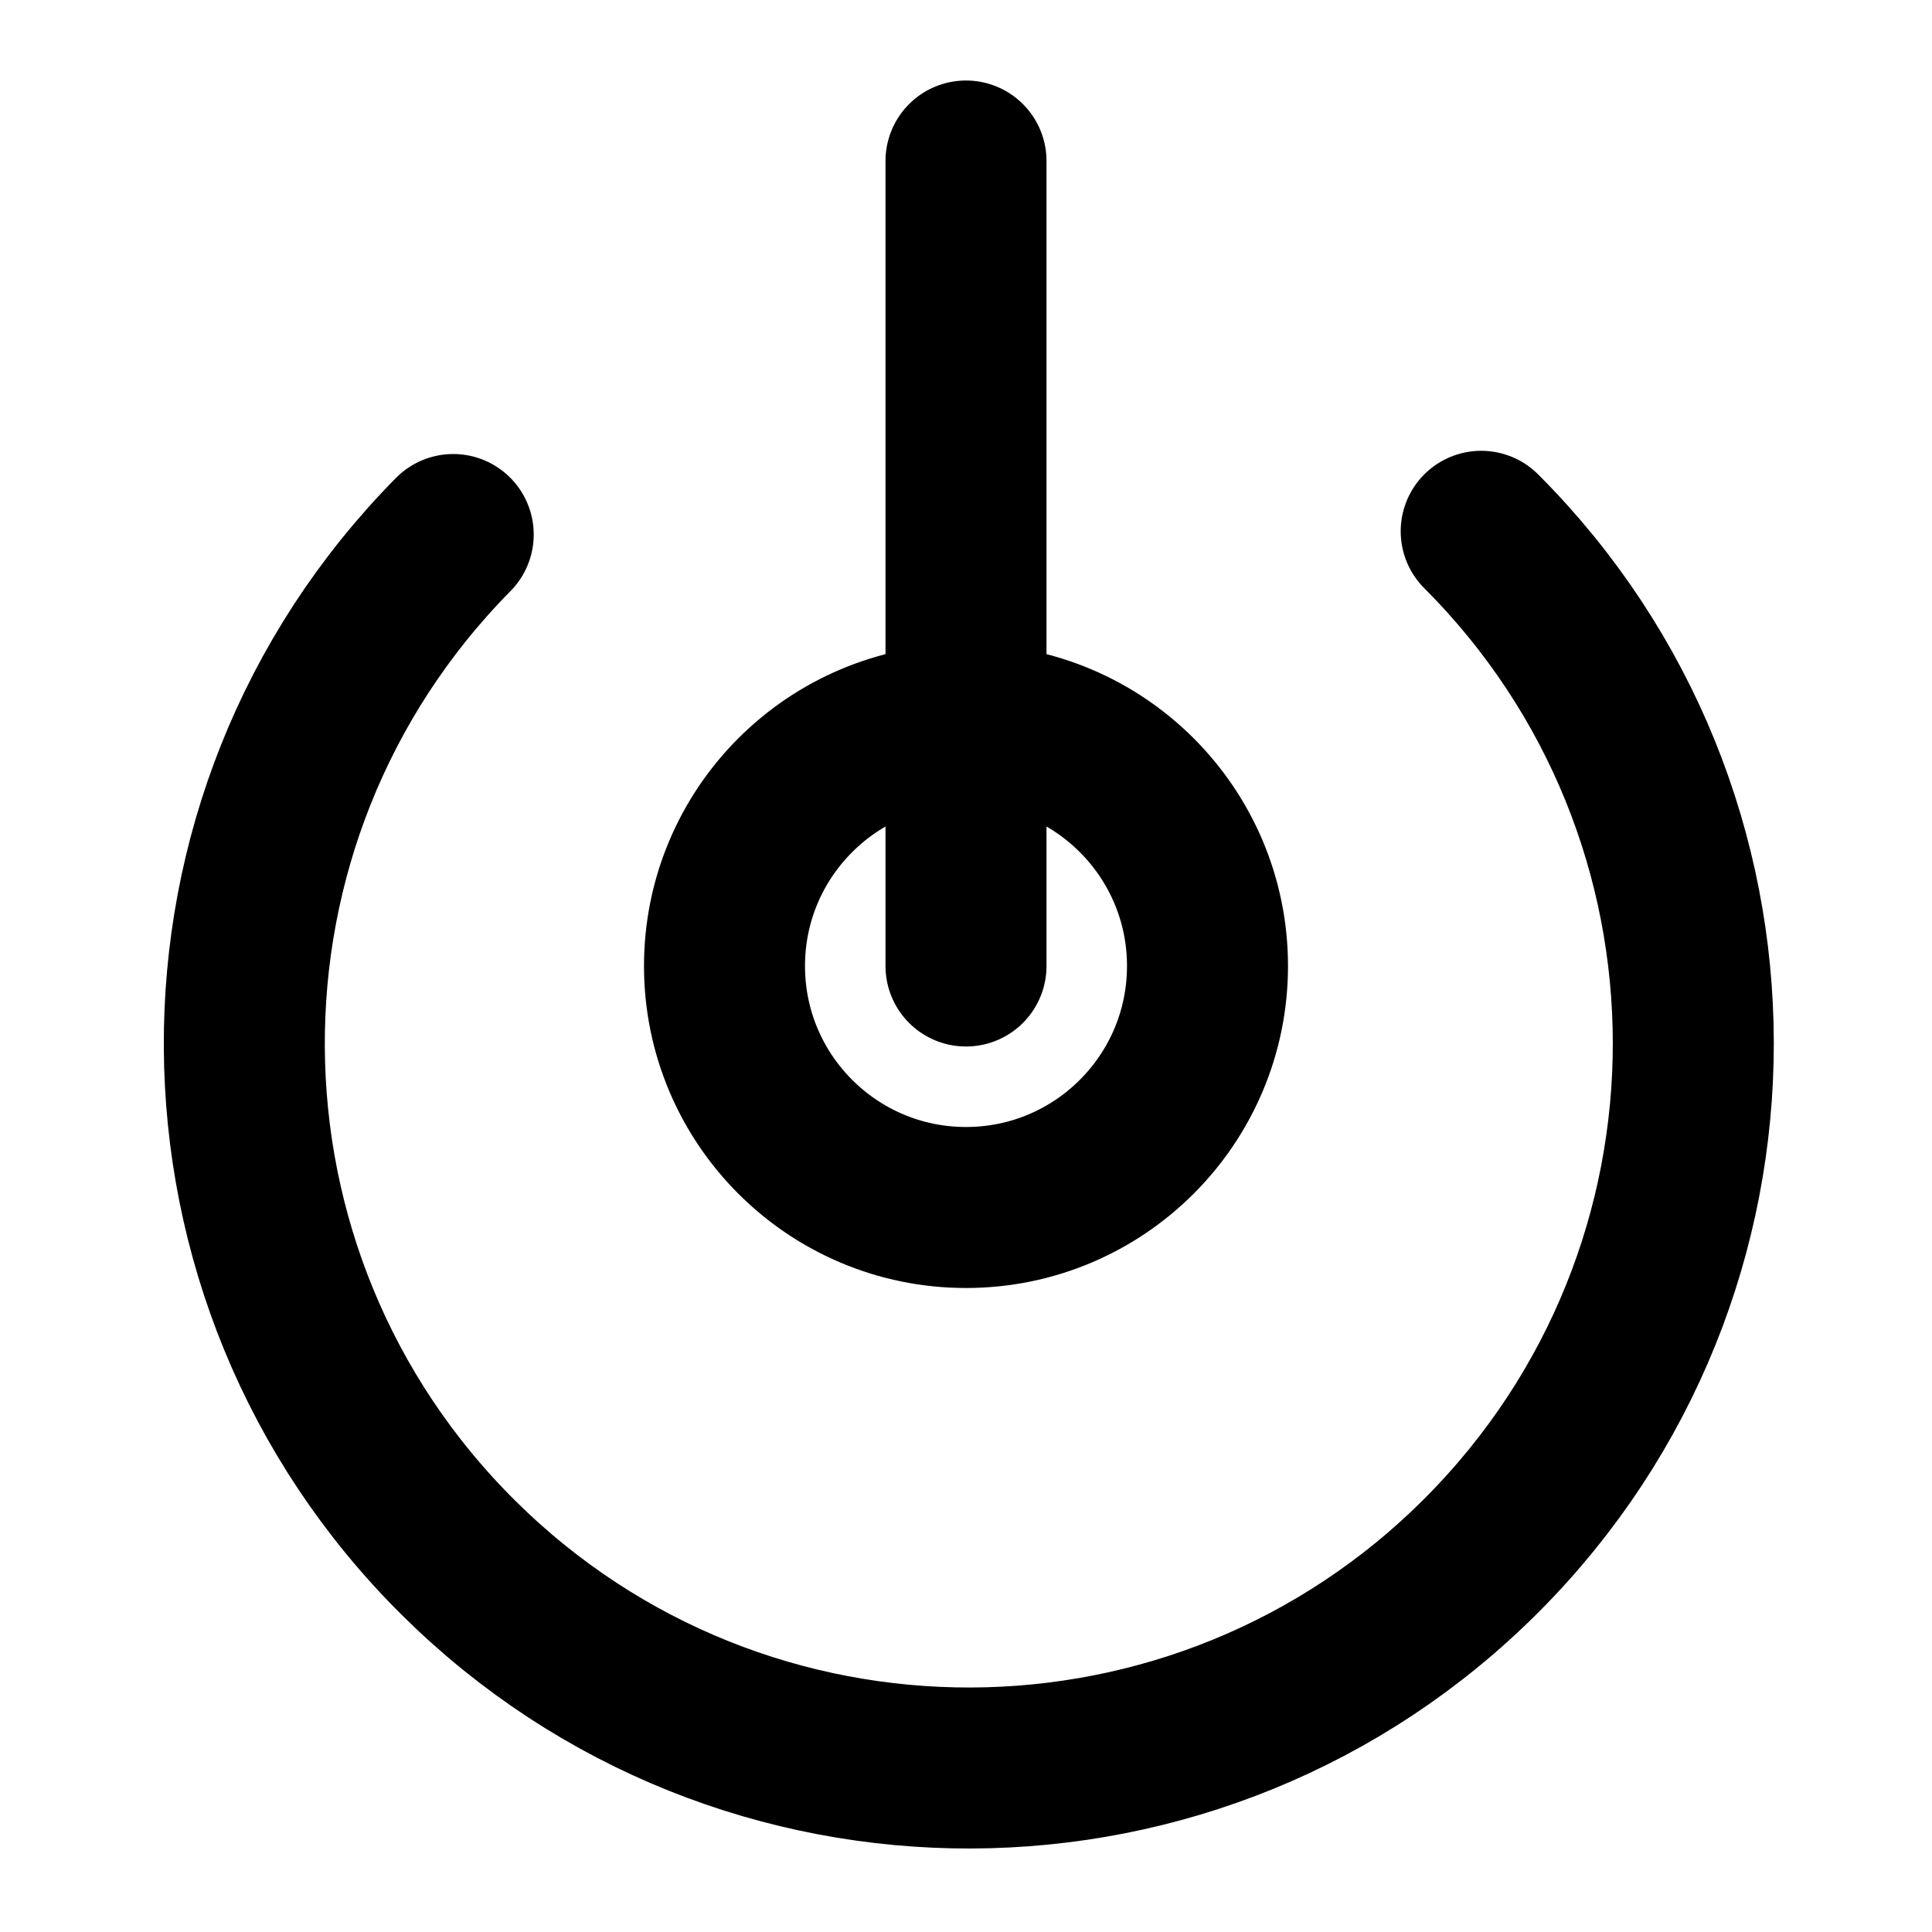
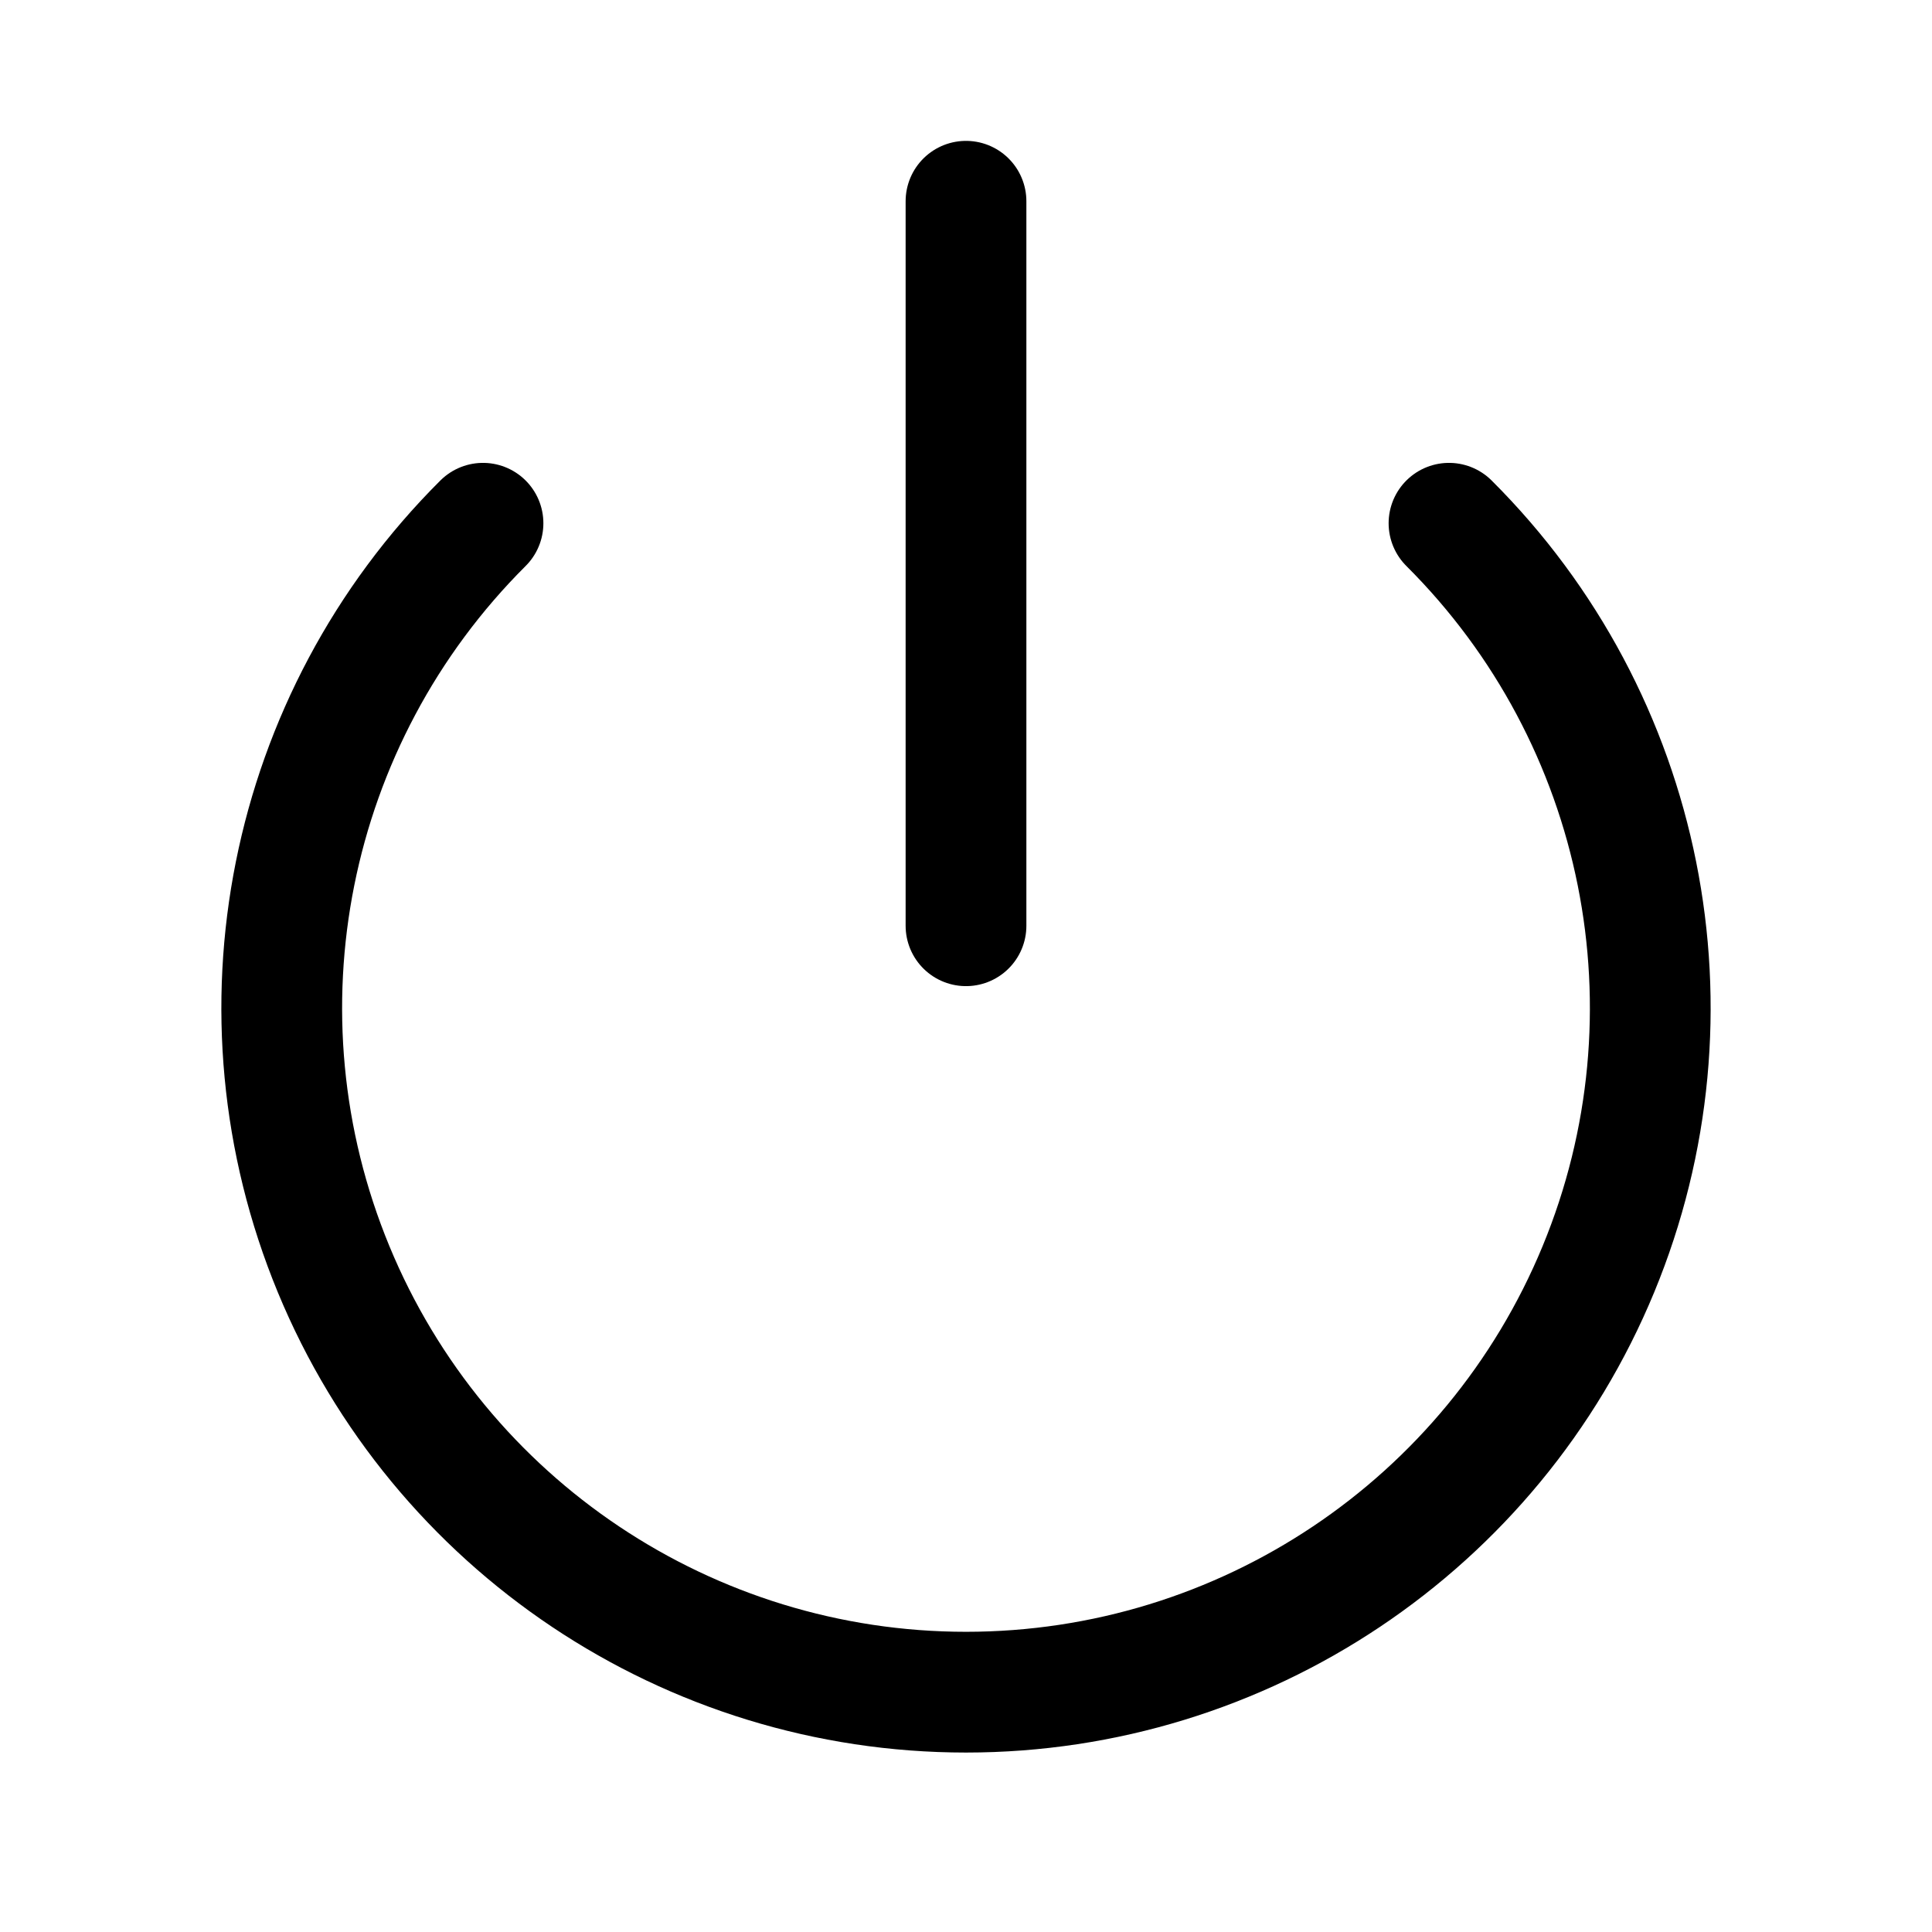
- <svg xmlns="http://www.w3.org/2000/svg" viewBox="0 0 24 24" fill="none" stroke="currentColor" stroke-width="2" stroke-linecap="round" stroke-linejoin="round">
-   <path d="M12 2v10" />
-   <path d="M18.4 6.6a9 9 0 1 1-12.77.04" />
-   <circle cx="12" cy="12" r="3" />
+ <svg xmlns="http://www.w3.org/2000/svg" viewBox="0 0 24 24" fill="none" stroke="currentColor" stroke-width="1.5" stroke-linecap="round" stroke-linejoin="round">
+   <path d="M12 2.5v9" />
+   <path d="M18 6.5a8.5 8.5 0 1 1-12 0" />
</svg>
